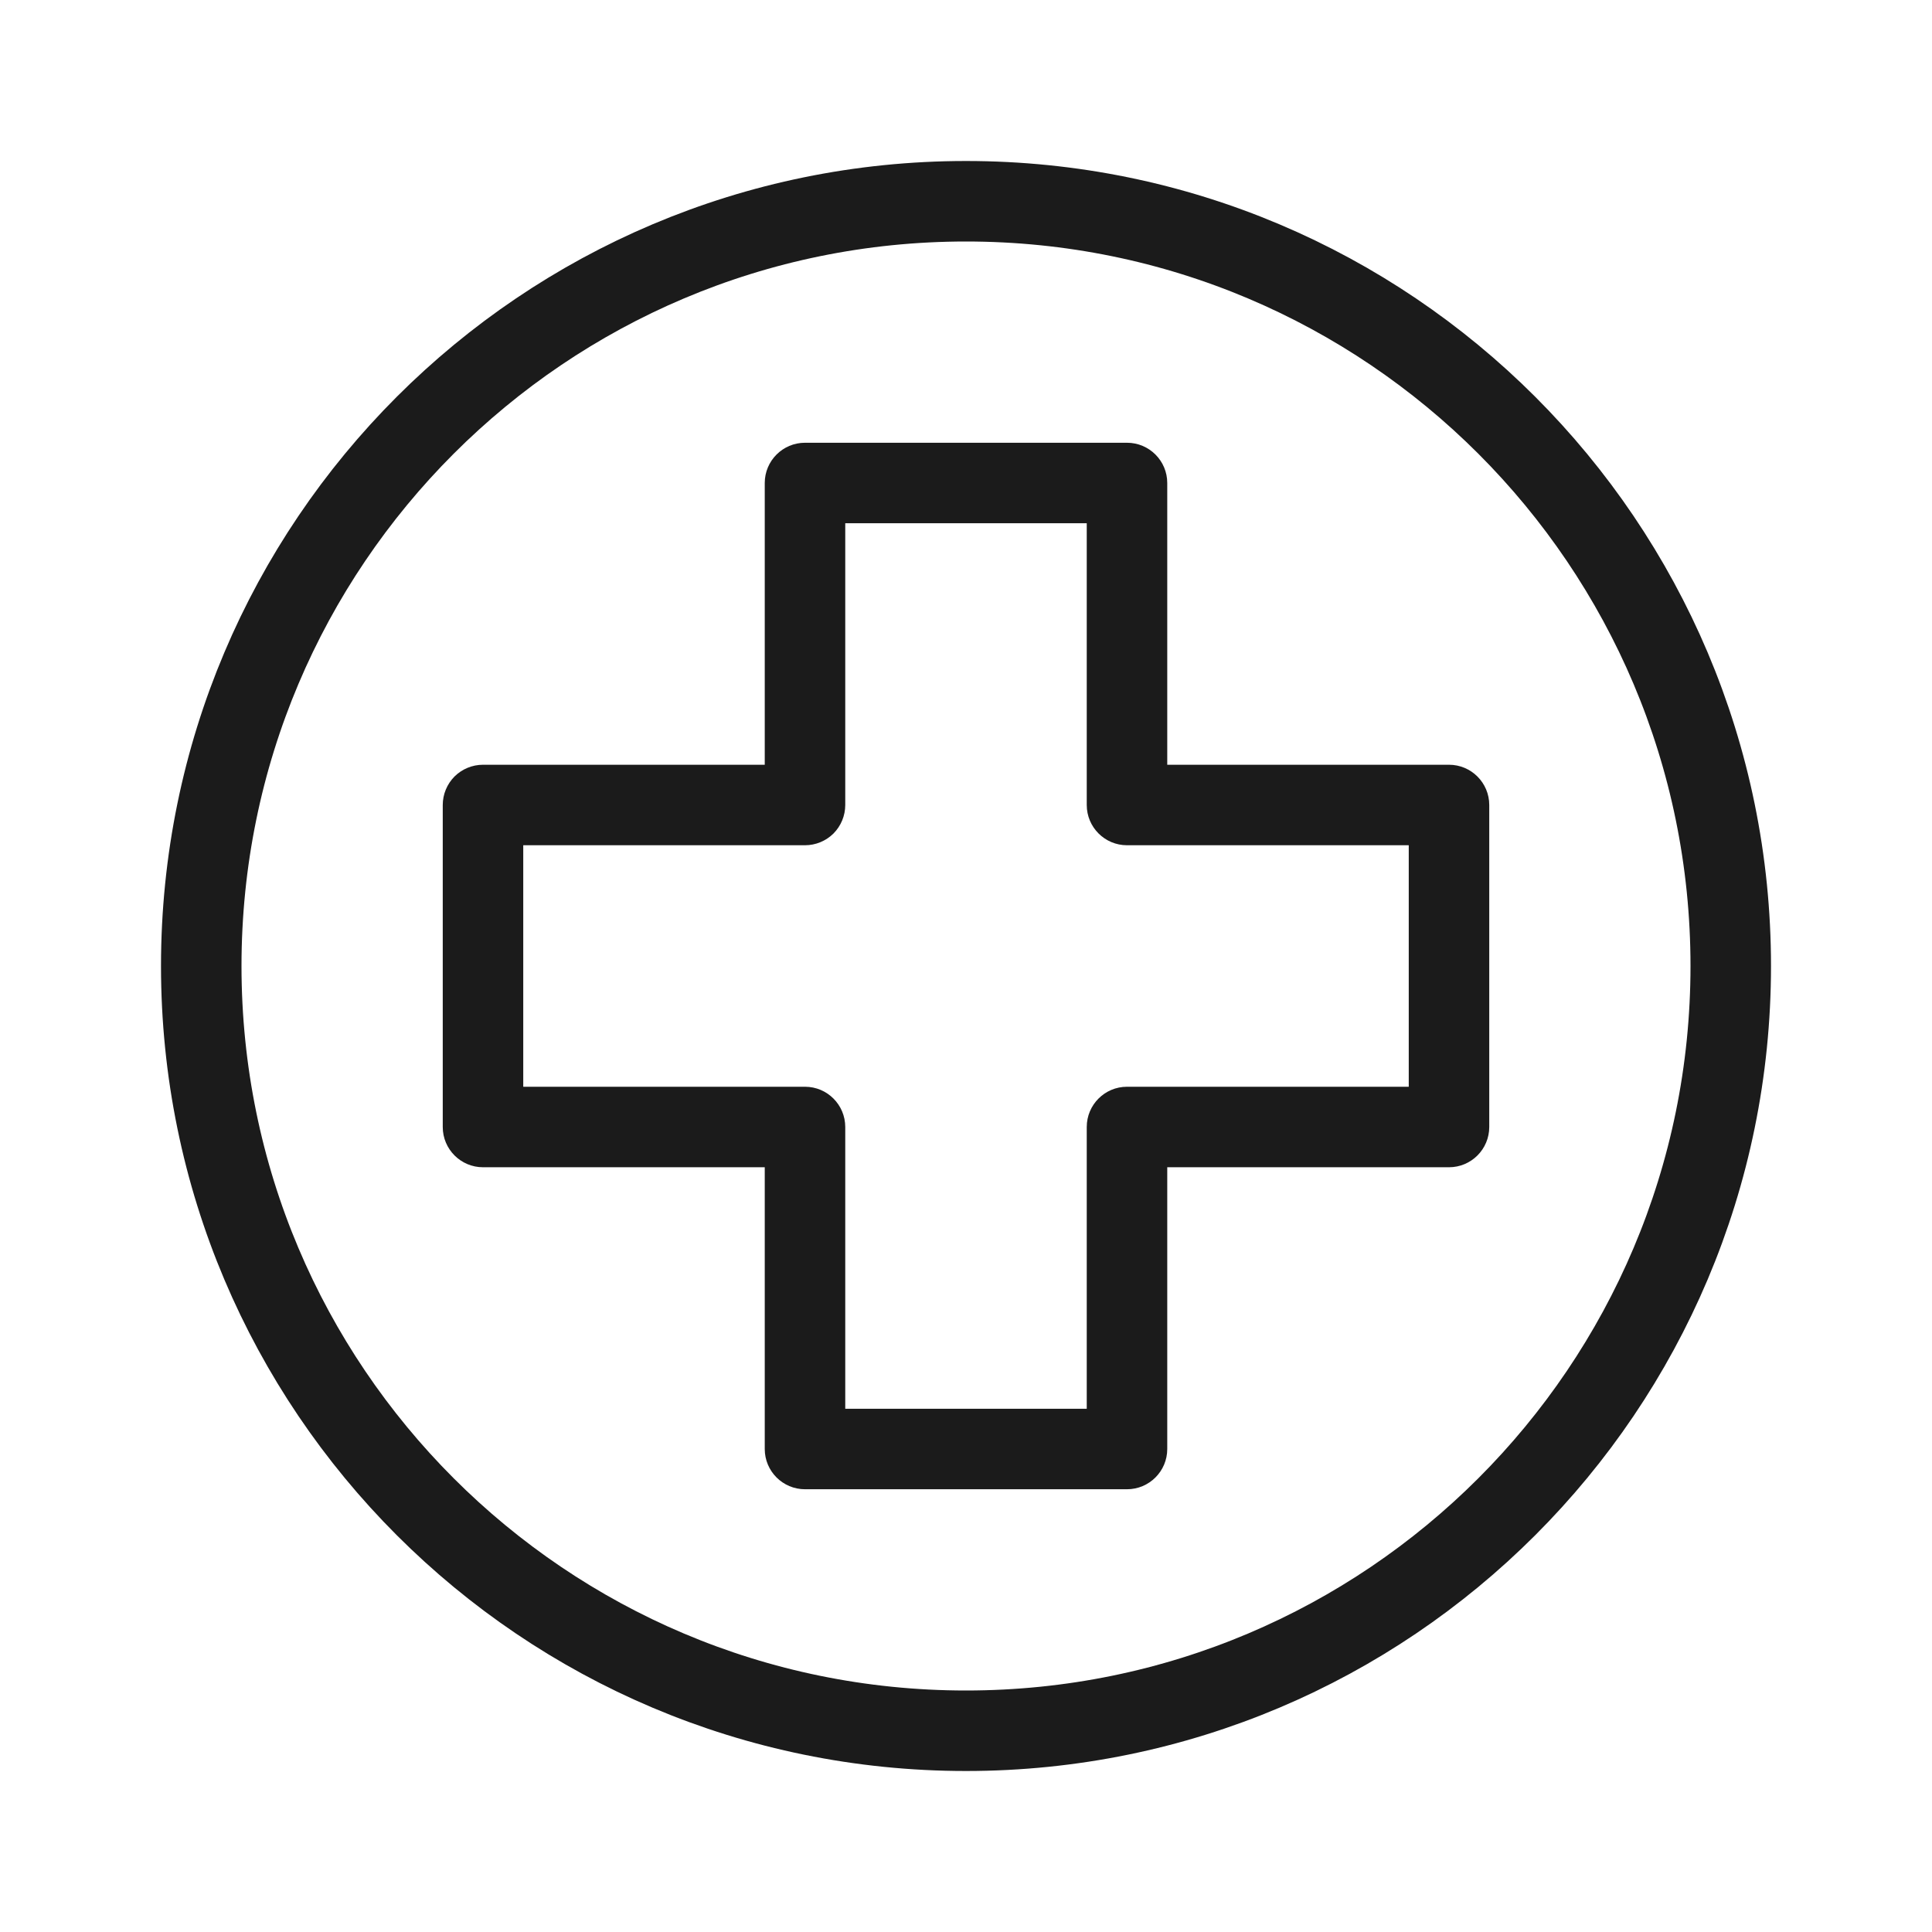
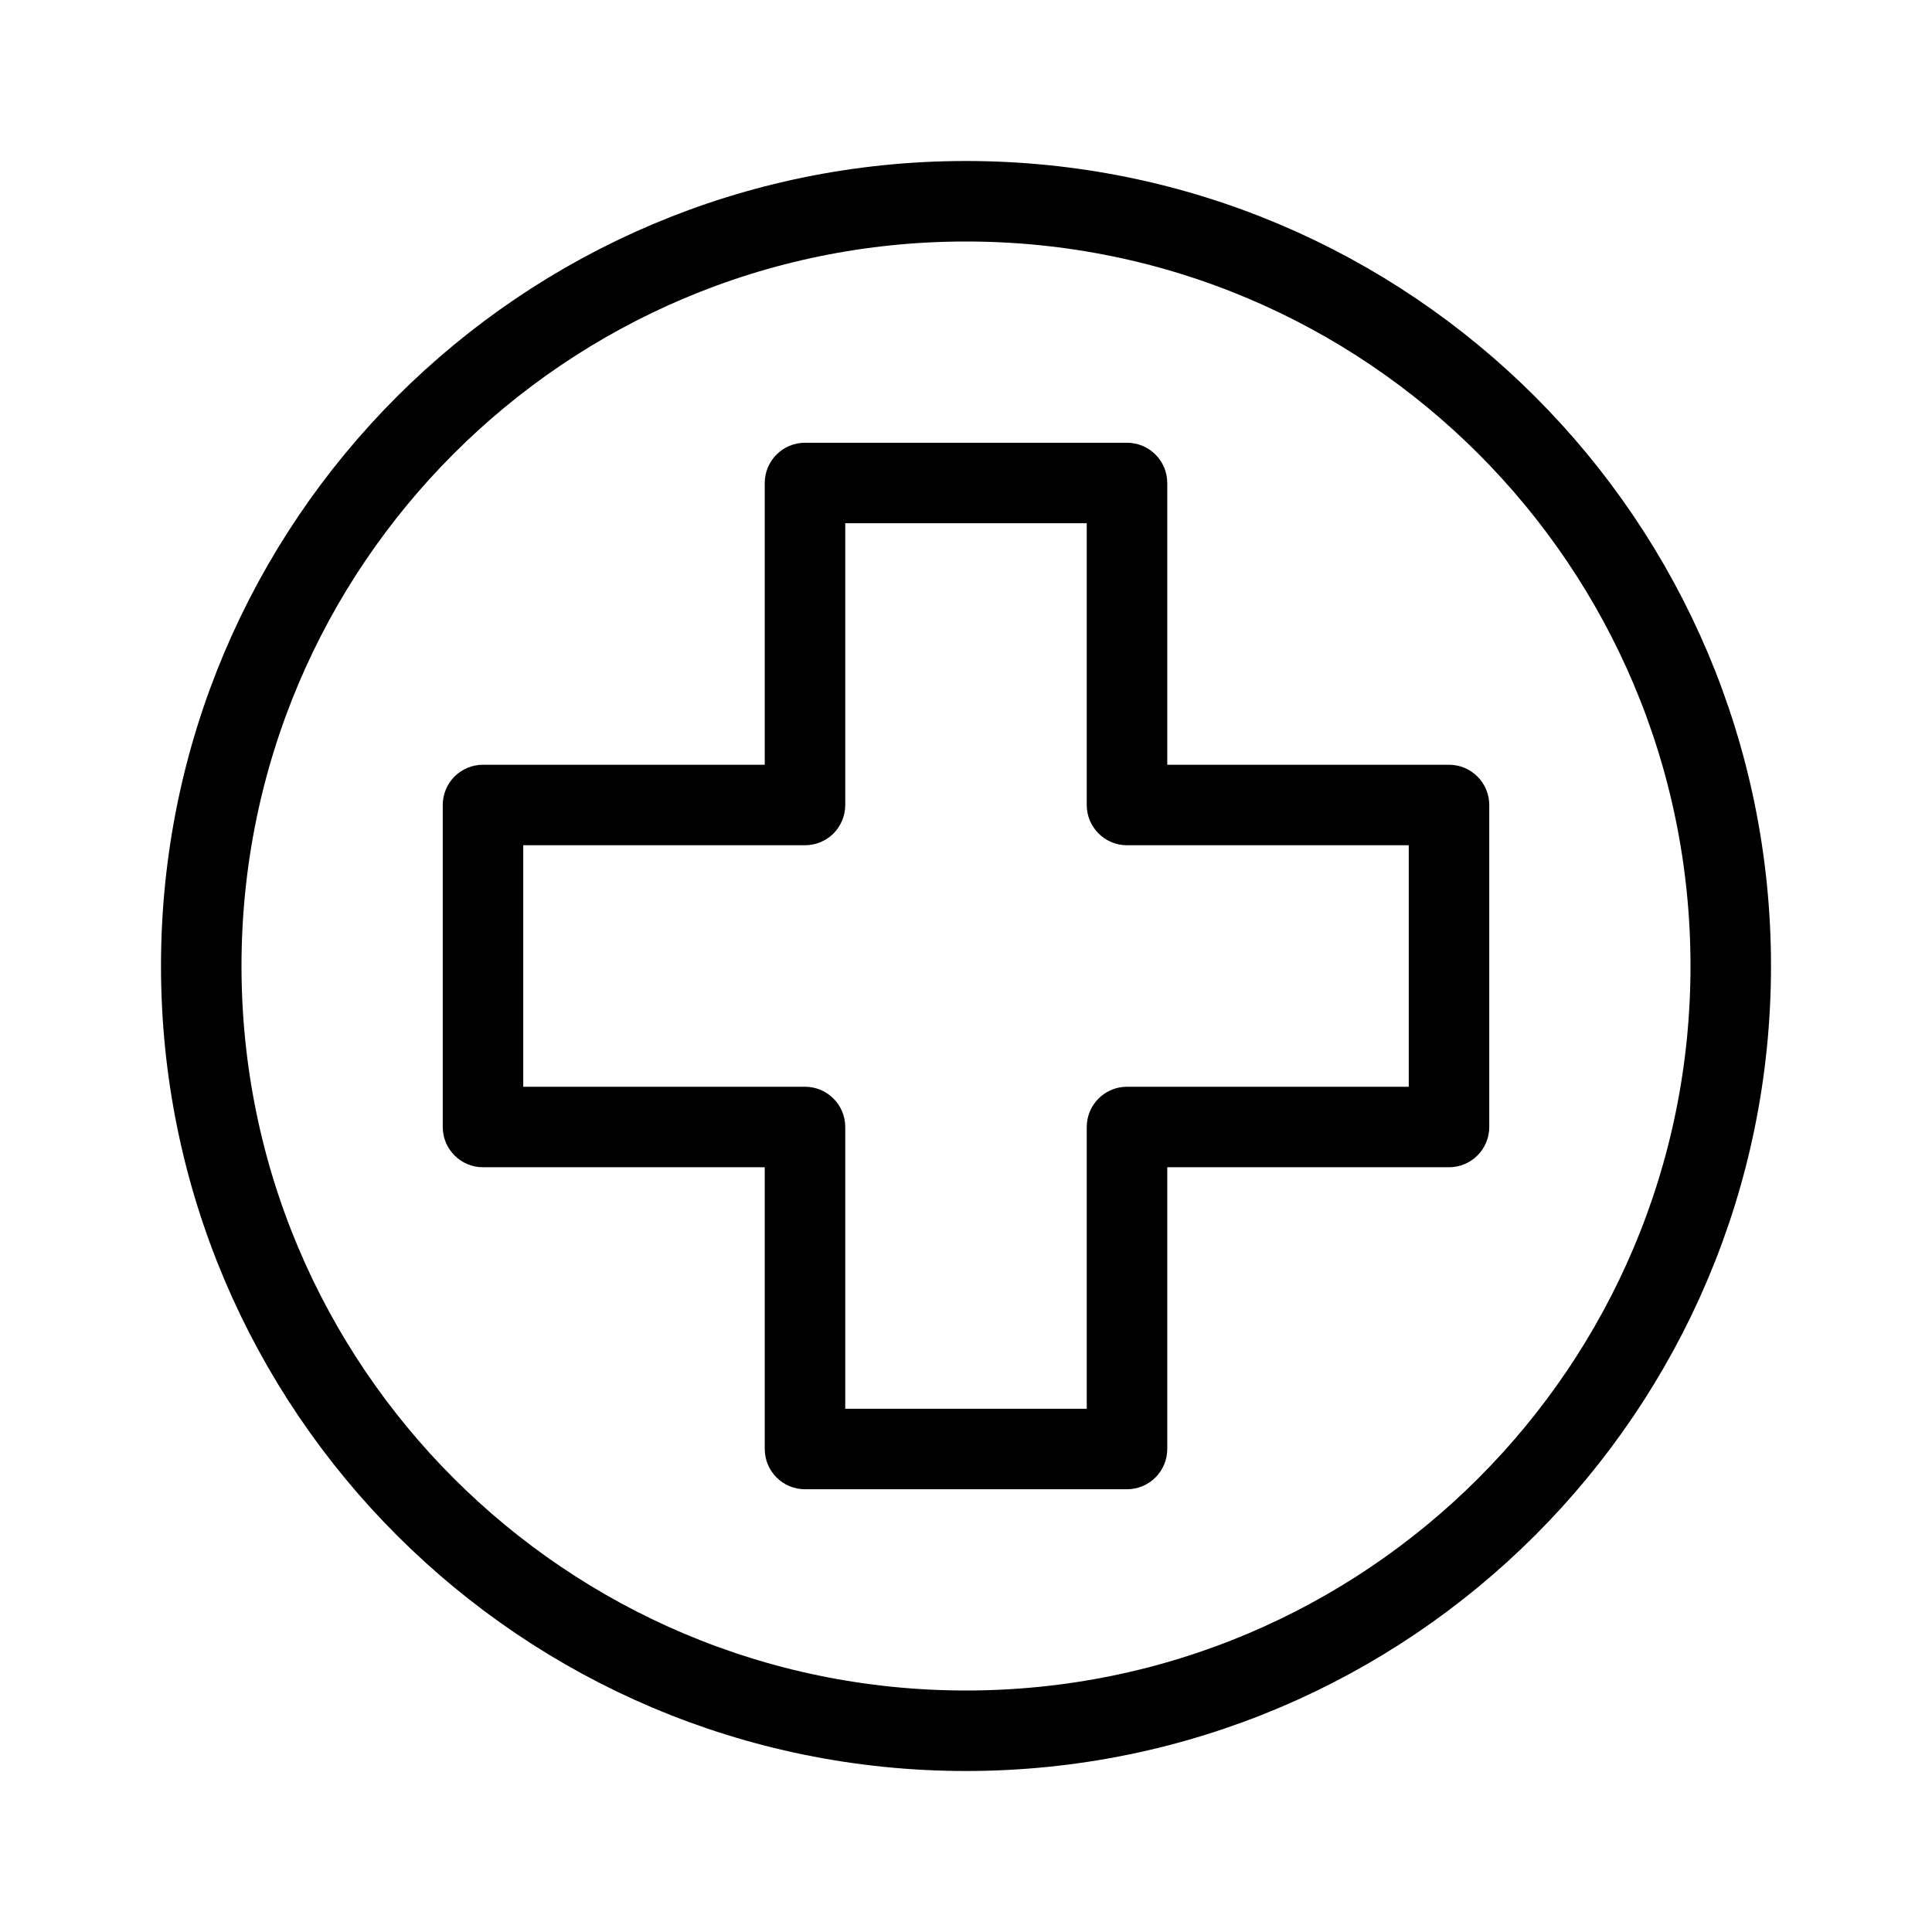
<svg xmlns="http://www.w3.org/2000/svg" width="24" height="24" viewBox="0 0 24 24" fill="none">
-   <circle cx="12" cy="12" r="9.5" stroke="#1B1B1B" />
-   <path d="M10 6V5.5C9.724 5.5 9.5 5.724 9.5 6H10ZM14 6H14.5C14.5 5.724 14.276 5.5 14 5.5V6ZM10 10V10.5C10.133 10.5 10.26 10.447 10.354 10.354C10.447 10.26 10.5 10.133 10.5 10H10ZM6 10L6 9.5C5.867 9.5 5.74 9.553 5.646 9.646C5.553 9.74 5.5 9.867 5.5 10H6ZM6 14H5.5C5.5 14.276 5.724 14.5 6 14.5V14ZM10 14H10.5C10.5 13.724 10.276 13.5 10 13.5V14ZM10 18H9.5C9.5 18.276 9.724 18.5 10 18.5V18ZM14 18V18.5C14.276 18.5 14.5 18.276 14.5 18H14ZM14 14V13.5C13.724 13.5 13.5 13.724 13.5 14H14ZM18 14V14.5C18.276 14.5 18.5 14.276 18.5 14H18ZM18 10H18.5C18.5 9.724 18.276 9.5 18 9.5V10ZM14 10H13.5C13.5 10.276 13.724 10.5 14 10.5V10ZM10 6.5H14V5.5H10V6.5ZM10.5 10V6H9.5V10H10.5ZM6 10.5H10V9.5L6 9.5L6 10.5ZM6.5 14V10H5.5V14H6.5ZM10 13.5H6V14.5H10V13.5ZM10.5 18V14H9.5V18H10.5ZM14 17.5H10V18.5H14V17.5ZM13.5 14V18H14.5V14H13.5ZM18 13.5H14V14.5H18V13.5ZM17.5 10V14H18.5V10H17.5ZM14 10.5L18 10.5V9.5L14 9.5V10.5ZM13.5 6V10H14.5V6H13.5Z" fill="#1B1B1B" />
+   <circle cx="12" cy="12" r="9.5" stroke="currentColor" />
+   <path d="M10 6V5.5C9.724 5.5 9.5 5.724 9.5 6H10ZM14 6H14.5C14.5 5.724 14.276 5.5 14 5.5V6ZM10 10V10.5C10.133 10.5 10.26 10.447 10.354 10.354C10.447 10.26 10.5 10.133 10.5 10H10ZM6 10L6 9.5C5.867 9.5 5.74 9.553 5.646 9.646C5.553 9.74 5.5 9.867 5.5 10H6ZM6 14H5.5C5.5 14.276 5.724 14.5 6 14.5V14ZM10 14H10.5C10.5 13.724 10.276 13.5 10 13.5V14ZM10 18H9.5C9.5 18.276 9.724 18.5 10 18.5V18ZM14 18V18.5C14.276 18.5 14.5 18.276 14.5 18H14ZM14 14V13.5C13.724 13.5 13.5 13.724 13.5 14H14ZM18 14V14.5C18.276 14.5 18.5 14.276 18.5 14H18ZM18 10H18.5C18.5 9.724 18.276 9.5 18 9.5V10ZM14 10H13.5C13.5 10.276 13.724 10.5 14 10.5V10ZM10 6.5H14V5.5H10V6.5ZM10.5 10V6H9.5V10H10.5ZM6 10.5H10V9.5L6 9.5L6 10.5ZM6.5 14V10H5.5V14H6.5ZM10 13.5H6V14.5H10V13.5ZM10.5 18V14H9.5V18H10.5ZM14 17.5H10V18.5H14V17.5ZM13.5 14V18H14.5V14H13.5ZM18 13.5H14V14.5H18V13.5ZM17.5 10V14H18.5V10H17.5ZM14 10.5L18 10.5V9.5L14 9.5V10.5ZM13.5 6V10H14.5V6H13.5Z" fill="currentColor" />
</svg>
